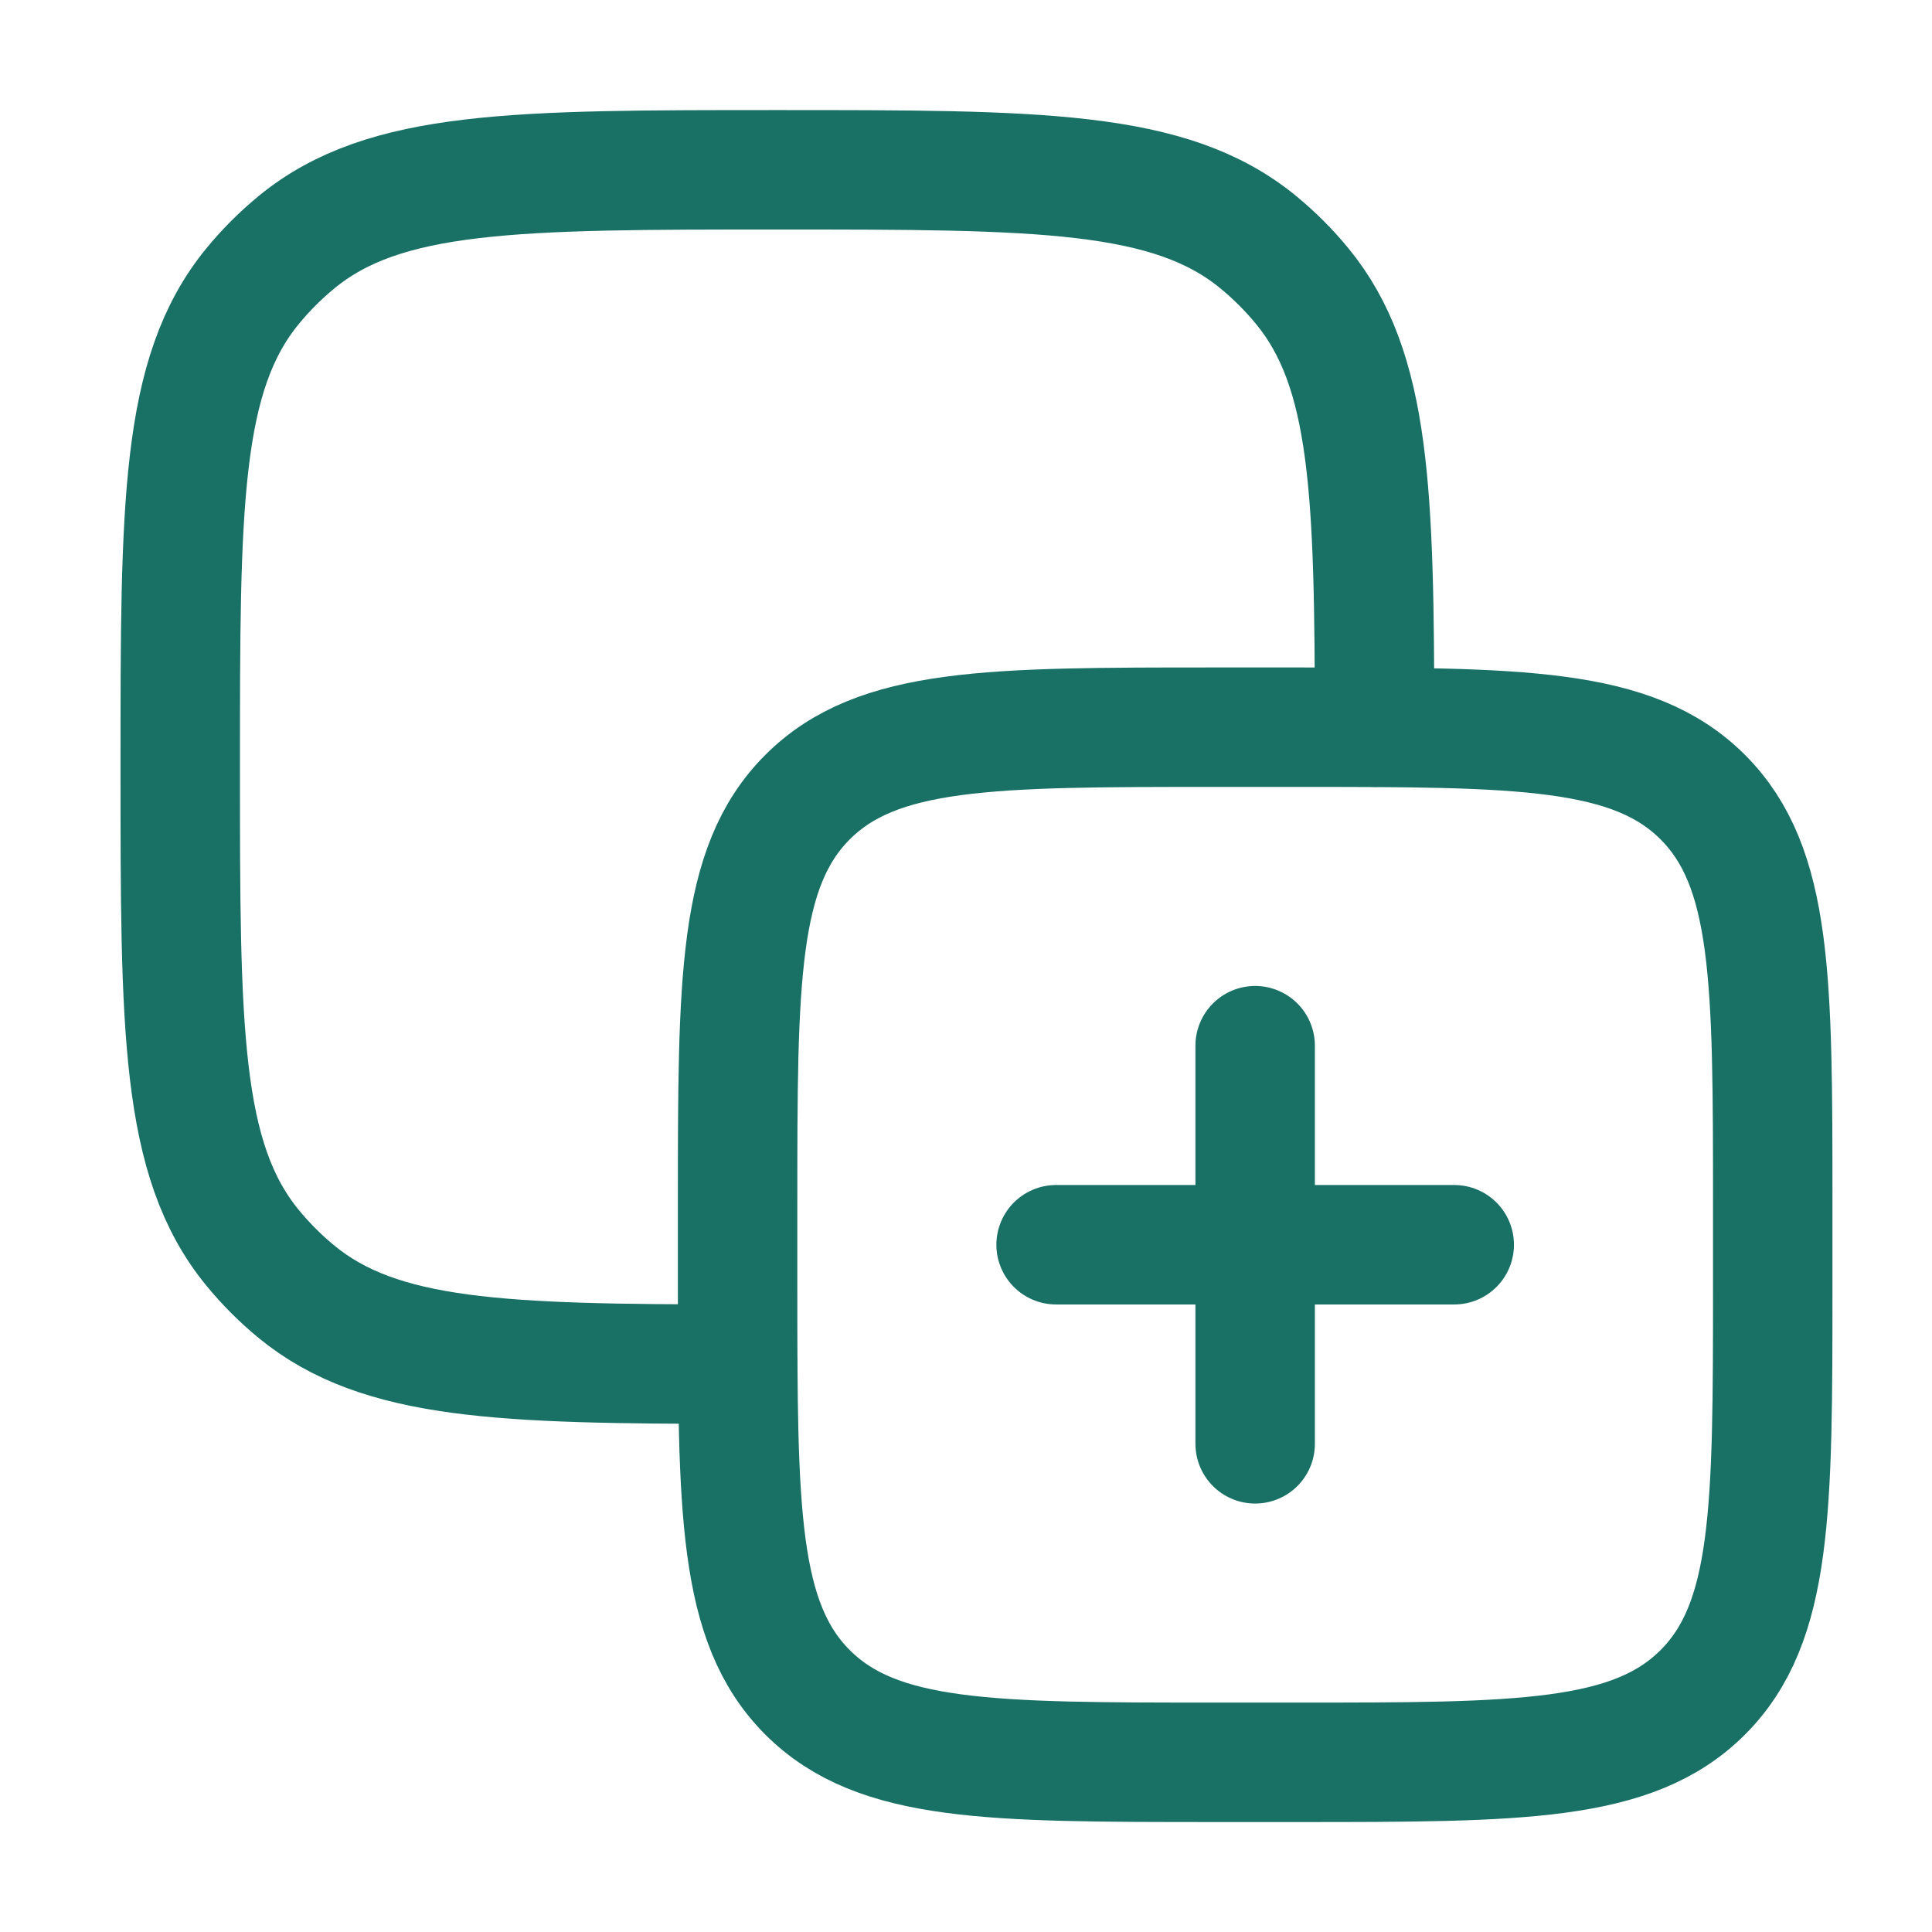
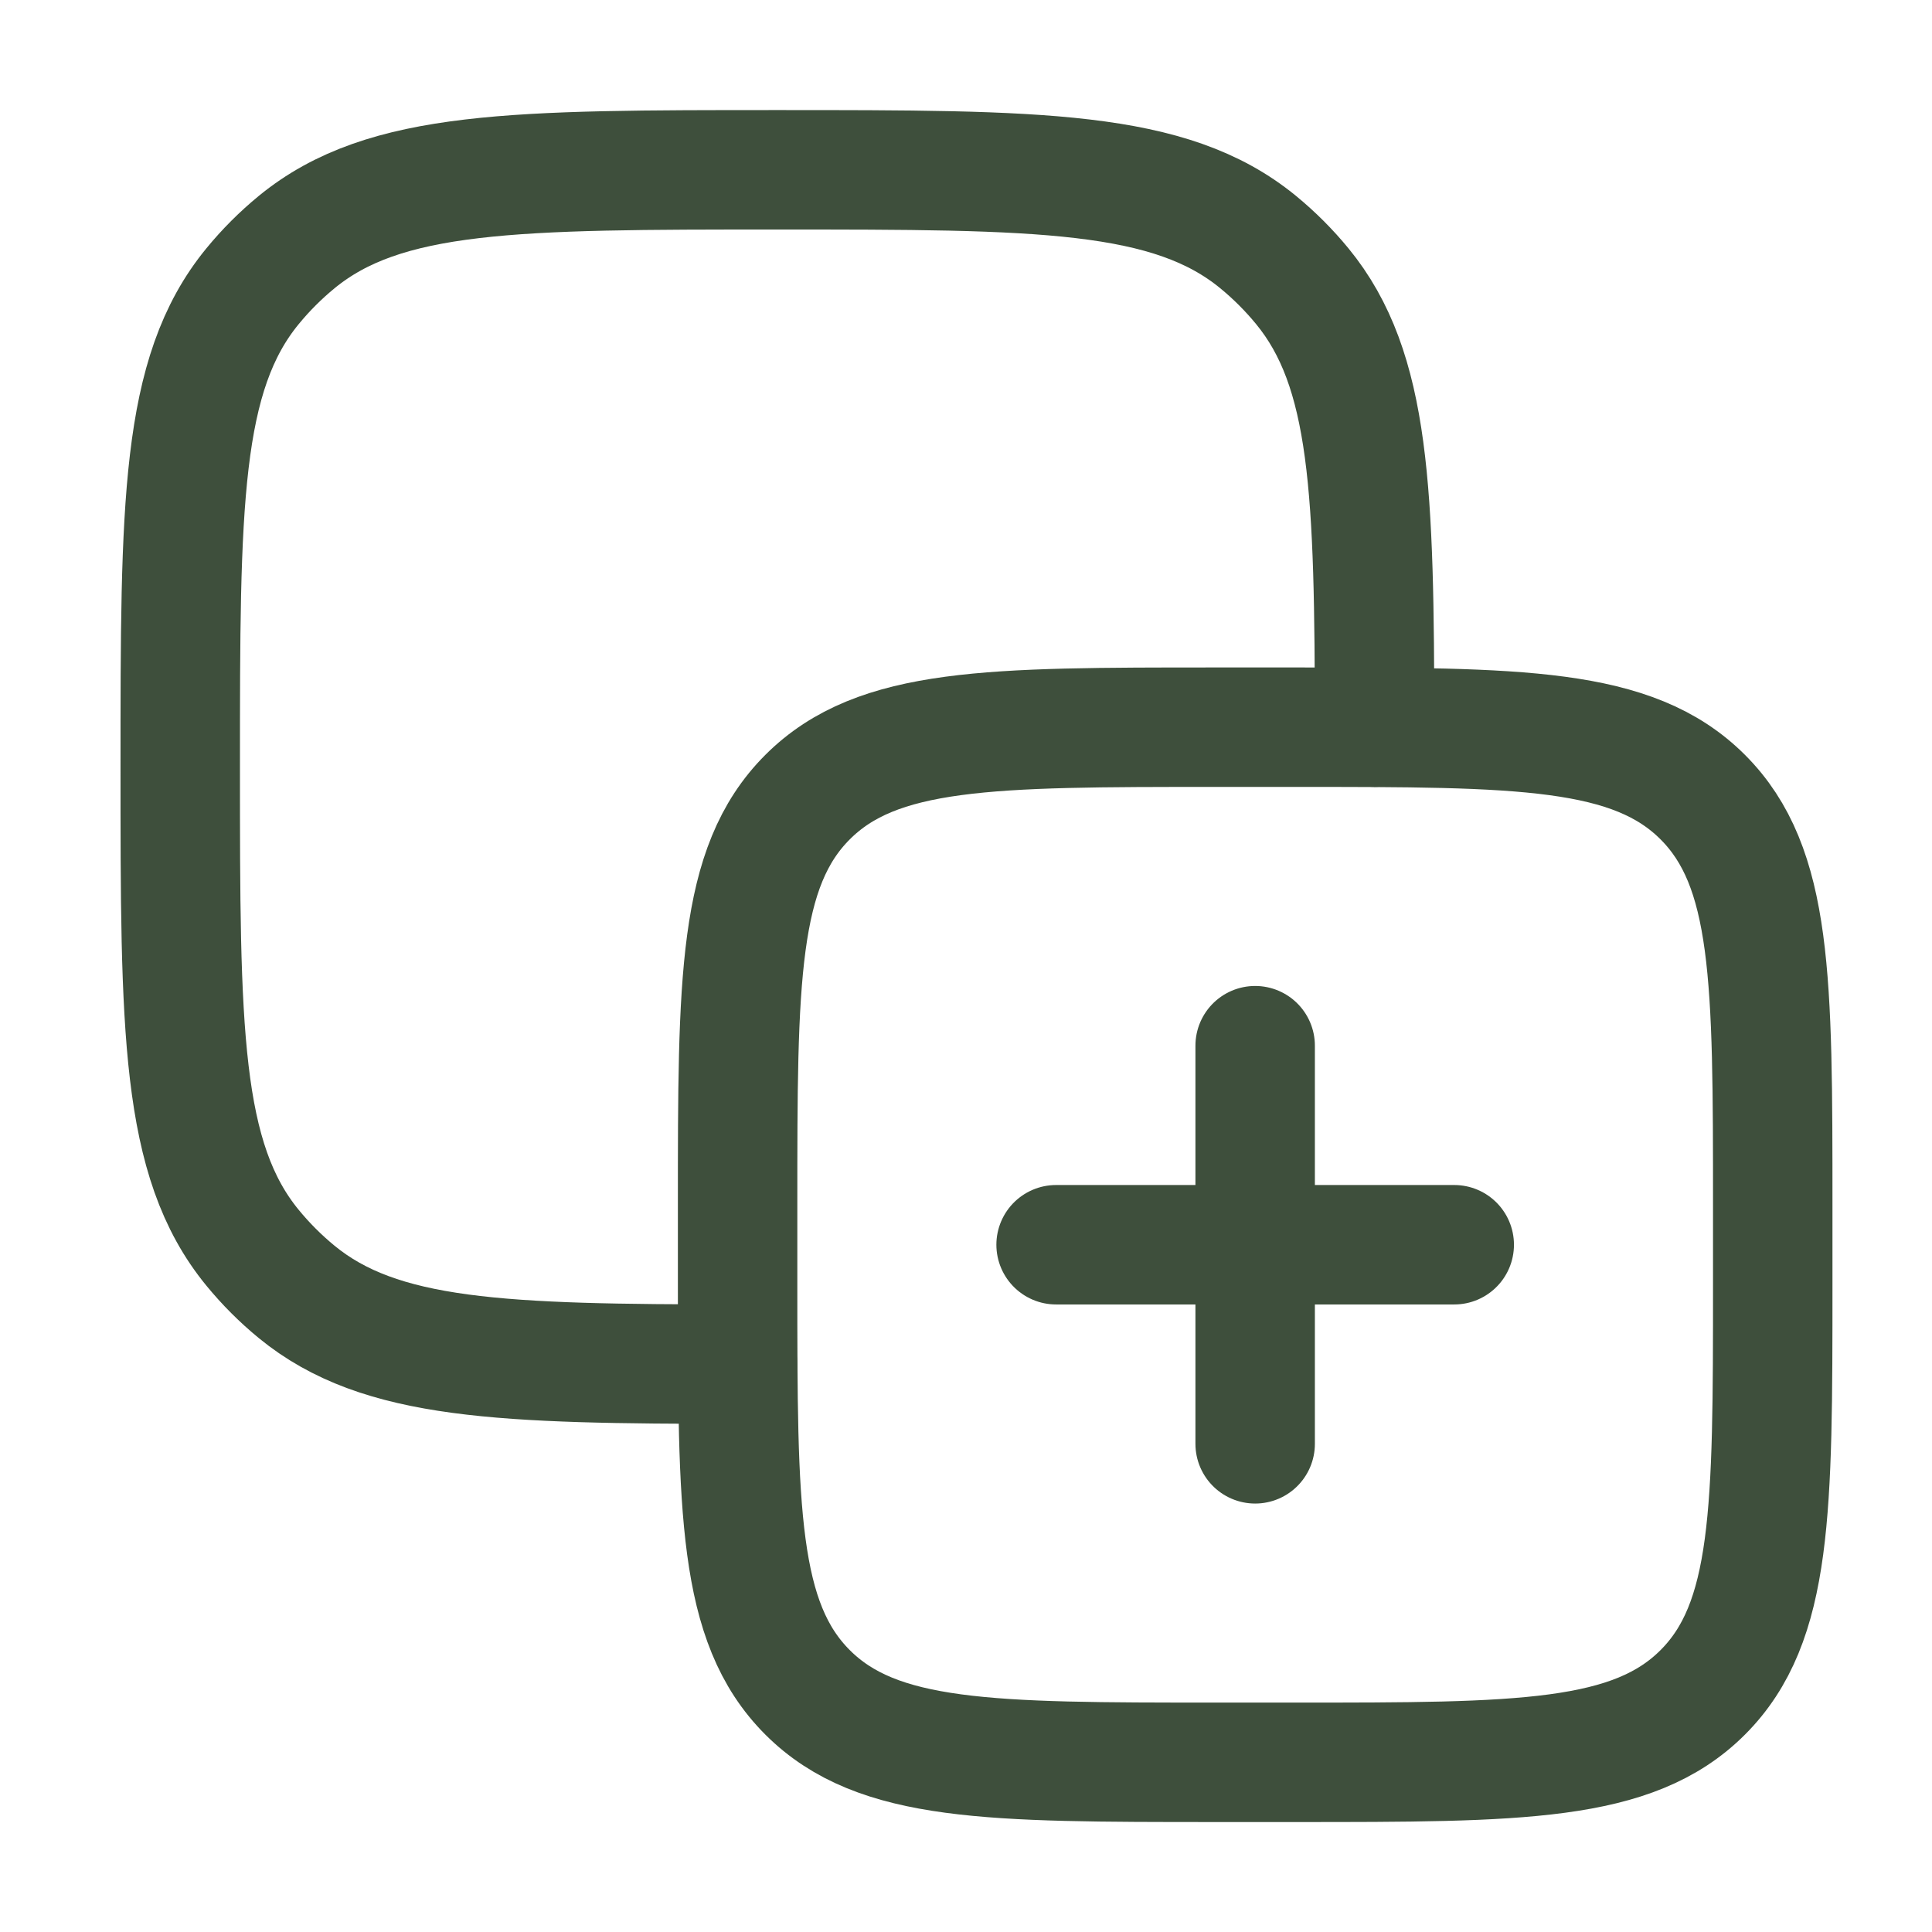
<svg xmlns="http://www.w3.org/2000/svg" width="69" height="69" viewBox="0 0 69 69" fill="none">
-   <path d="M26.343 43.033C26.343 34.99 26.343 30.968 28.841 28.469C31.34 25.971 35.362 25.971 43.405 25.971L46.249 25.971C54.292 25.971 58.314 25.971 60.813 28.469C63.312 30.968 63.312 34.99 63.312 43.033V45.877C63.312 53.92 63.312 57.942 60.813 60.441C58.314 62.94 54.292 62.94 46.249 62.94H43.405C35.362 62.939 31.34 62.939 28.841 60.441C26.343 57.942 26.343 53.92 26.343 45.877L26.343 43.033Z" stroke="#197065" stroke-width="4.266" stroke-linecap="round" stroke-linejoin="round" />
-   <path d="M49.092 25.971C49.086 17.561 48.958 13.206 46.511 10.223C46.038 9.647 45.51 9.119 44.934 8.646C41.788 6.064 37.113 6.064 27.765 6.064C18.416 6.064 13.742 6.064 10.595 8.646C10.019 9.119 9.491 9.647 9.019 10.223C6.437 13.369 6.437 18.044 6.437 27.393C6.437 36.741 6.437 41.416 9.019 44.562C9.491 45.138 10.019 45.666 10.595 46.139C13.578 48.586 17.933 48.714 26.343 48.72" stroke="#197065" stroke-width="4.266" stroke-linecap="round" stroke-linejoin="round" />
-   <path d="M51.937 44.455L37.718 44.455M44.827 37.346V51.565" stroke="#197065" stroke-width="4.266" stroke-linecap="round" />
+   <path d="M26.343 43.033C26.343 34.99 26.343 30.968 28.841 28.469C31.34 25.971 35.362 25.971 43.405 25.971L46.249 25.971C54.292 25.971 58.314 25.971 60.813 28.469C63.312 30.968 63.312 34.99 63.312 43.033V45.877C63.312 53.92 63.312 57.942 60.813 60.441C58.314 62.94 54.292 62.94 46.249 62.94H43.405C35.362 62.939 31.34 62.939 28.841 60.441C26.343 57.942 26.343 53.92 26.343 45.877L26.343 43.033Z" stroke="#3E4F3C" stroke-width="4.266" stroke-linecap="round" stroke-linejoin="round" />
+   <path d="M49.092 25.971C49.086 17.561 48.958 13.206 46.511 10.223C46.038 9.647 45.51 9.119 44.934 8.646C41.788 6.064 37.113 6.064 27.765 6.064C18.416 6.064 13.742 6.064 10.595 8.646C10.019 9.119 9.491 9.647 9.019 10.223C6.437 13.369 6.437 18.044 6.437 27.393C6.437 36.741 6.437 41.416 9.019 44.562C9.491 45.138 10.019 45.666 10.595 46.139C13.578 48.586 17.933 48.714 26.343 48.72" stroke="#3E4F3C" stroke-width="4.266" stroke-linecap="round" stroke-linejoin="round" />
+   <path d="M51.937 44.455L37.718 44.455M44.827 37.346V51.565" stroke="#3E4F3C" stroke-width="4.266" stroke-linecap="round" />
</svg>
